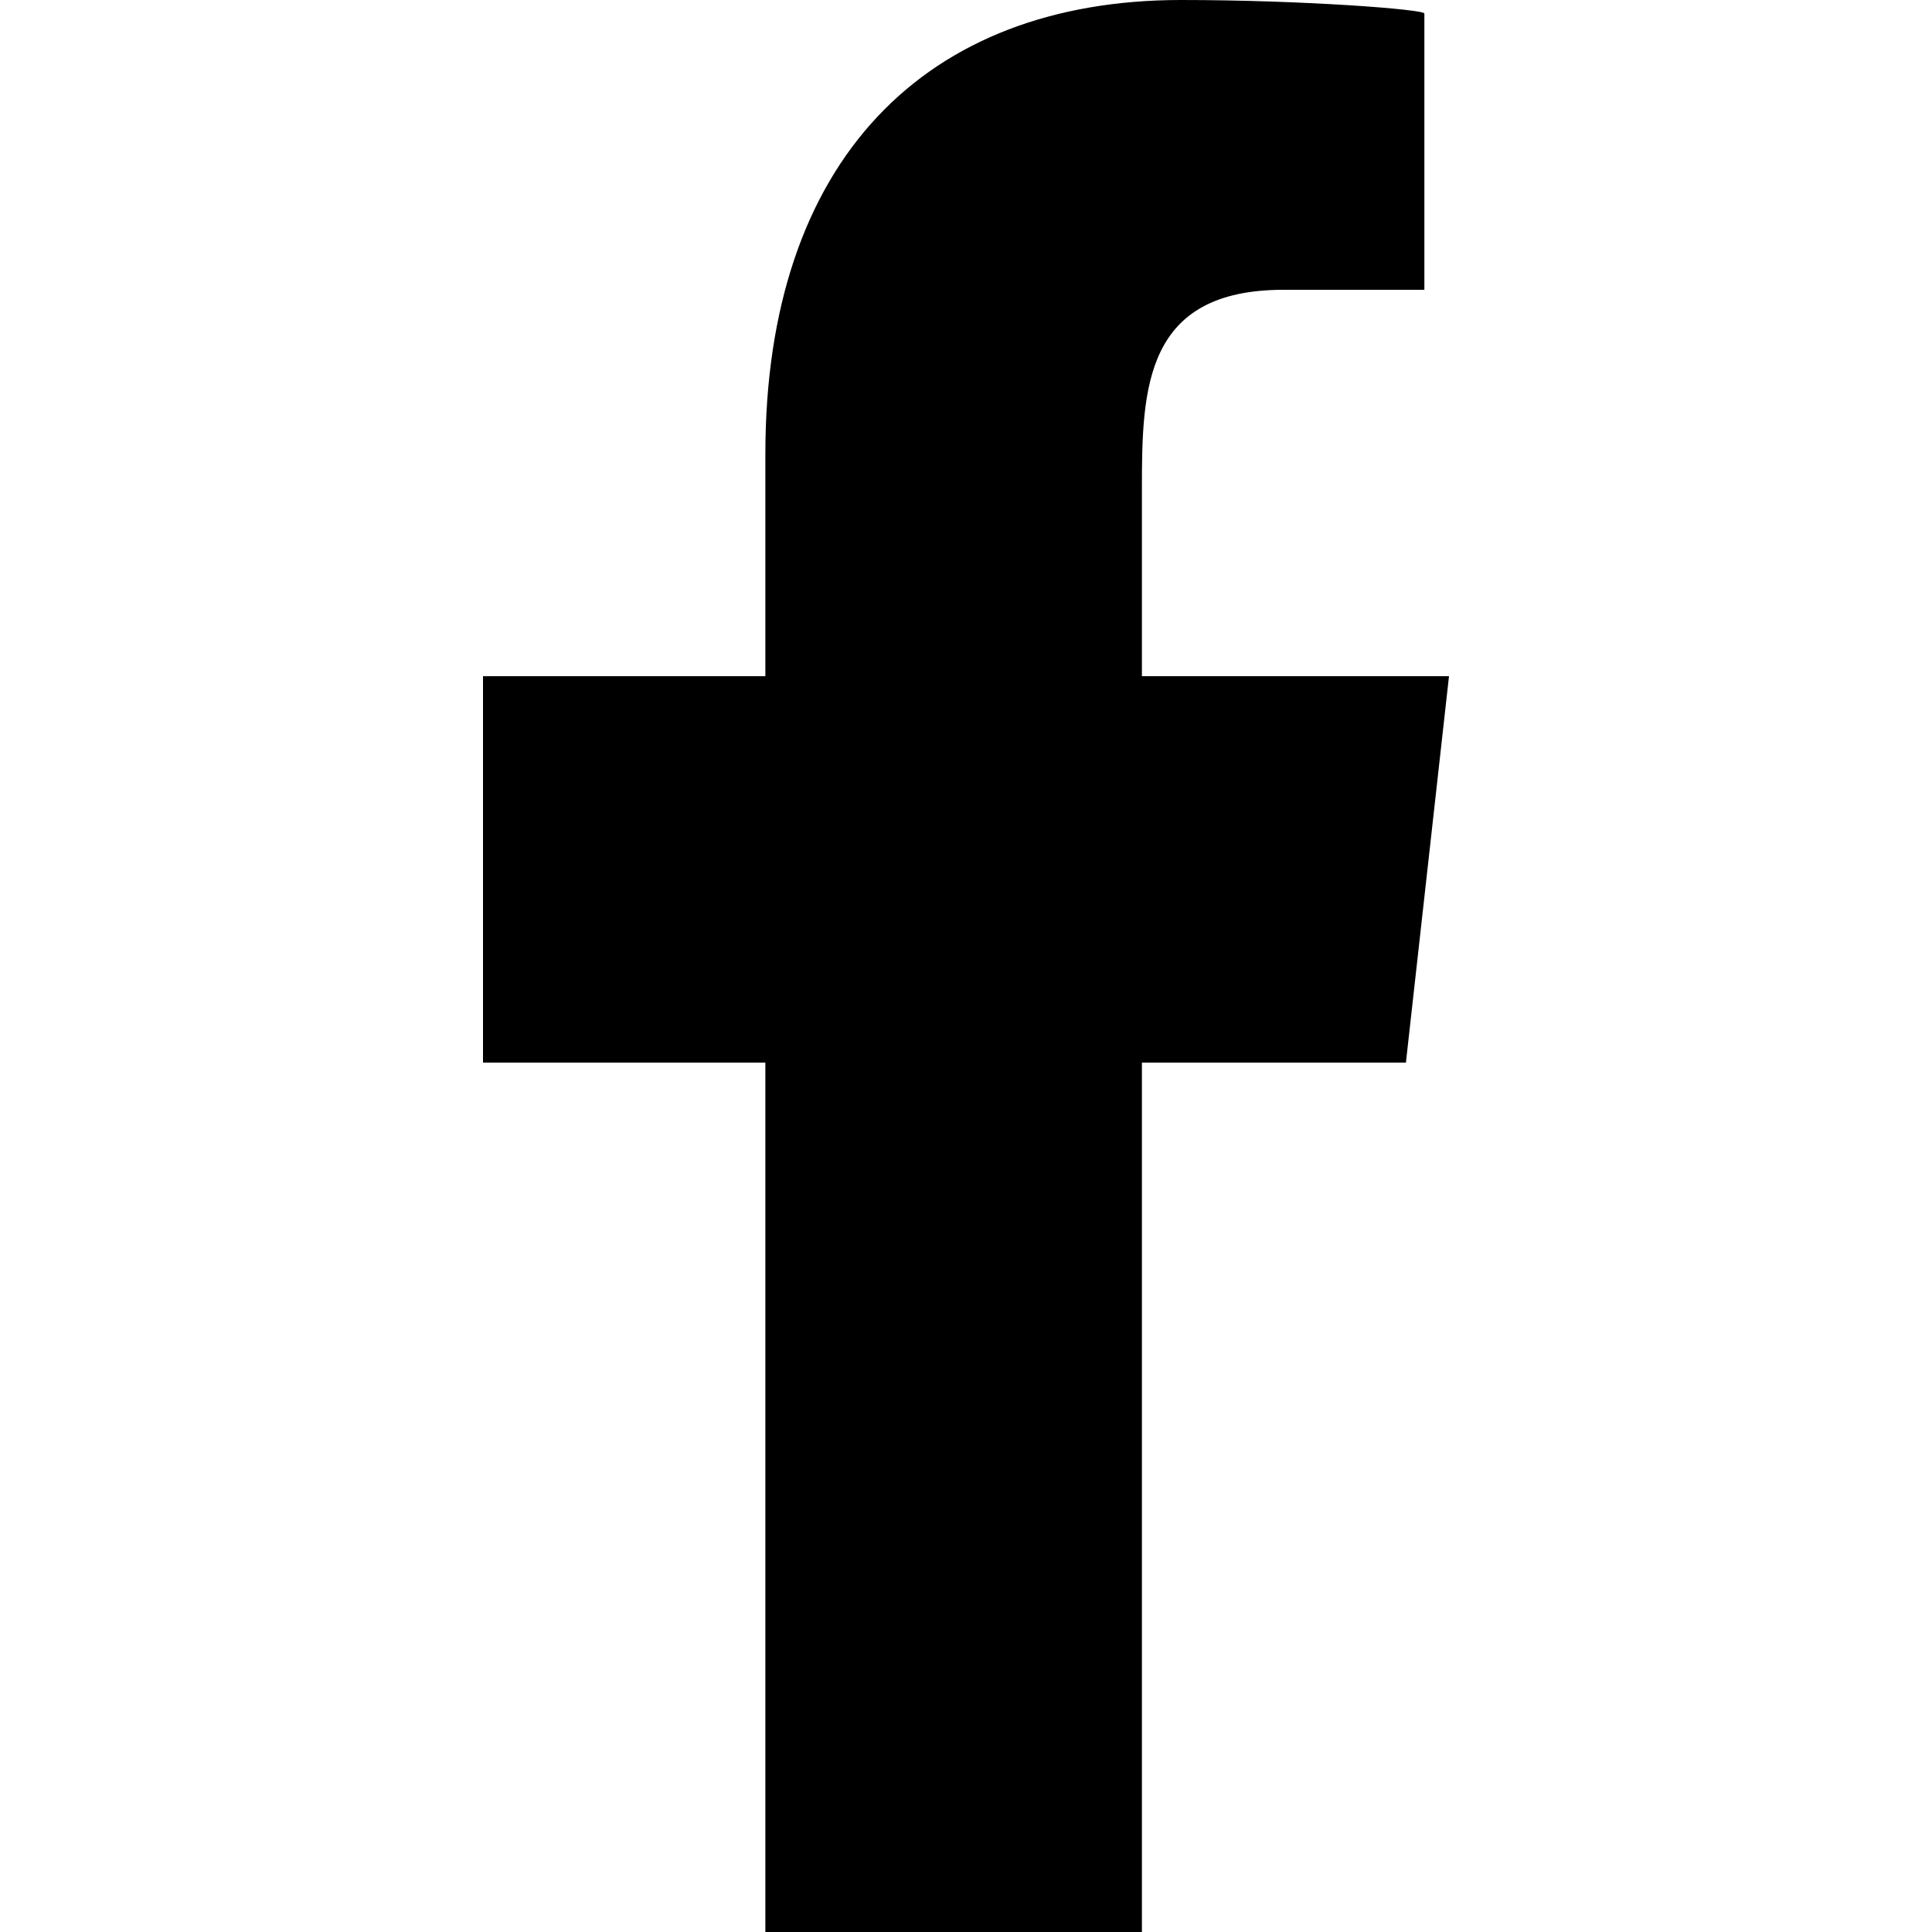
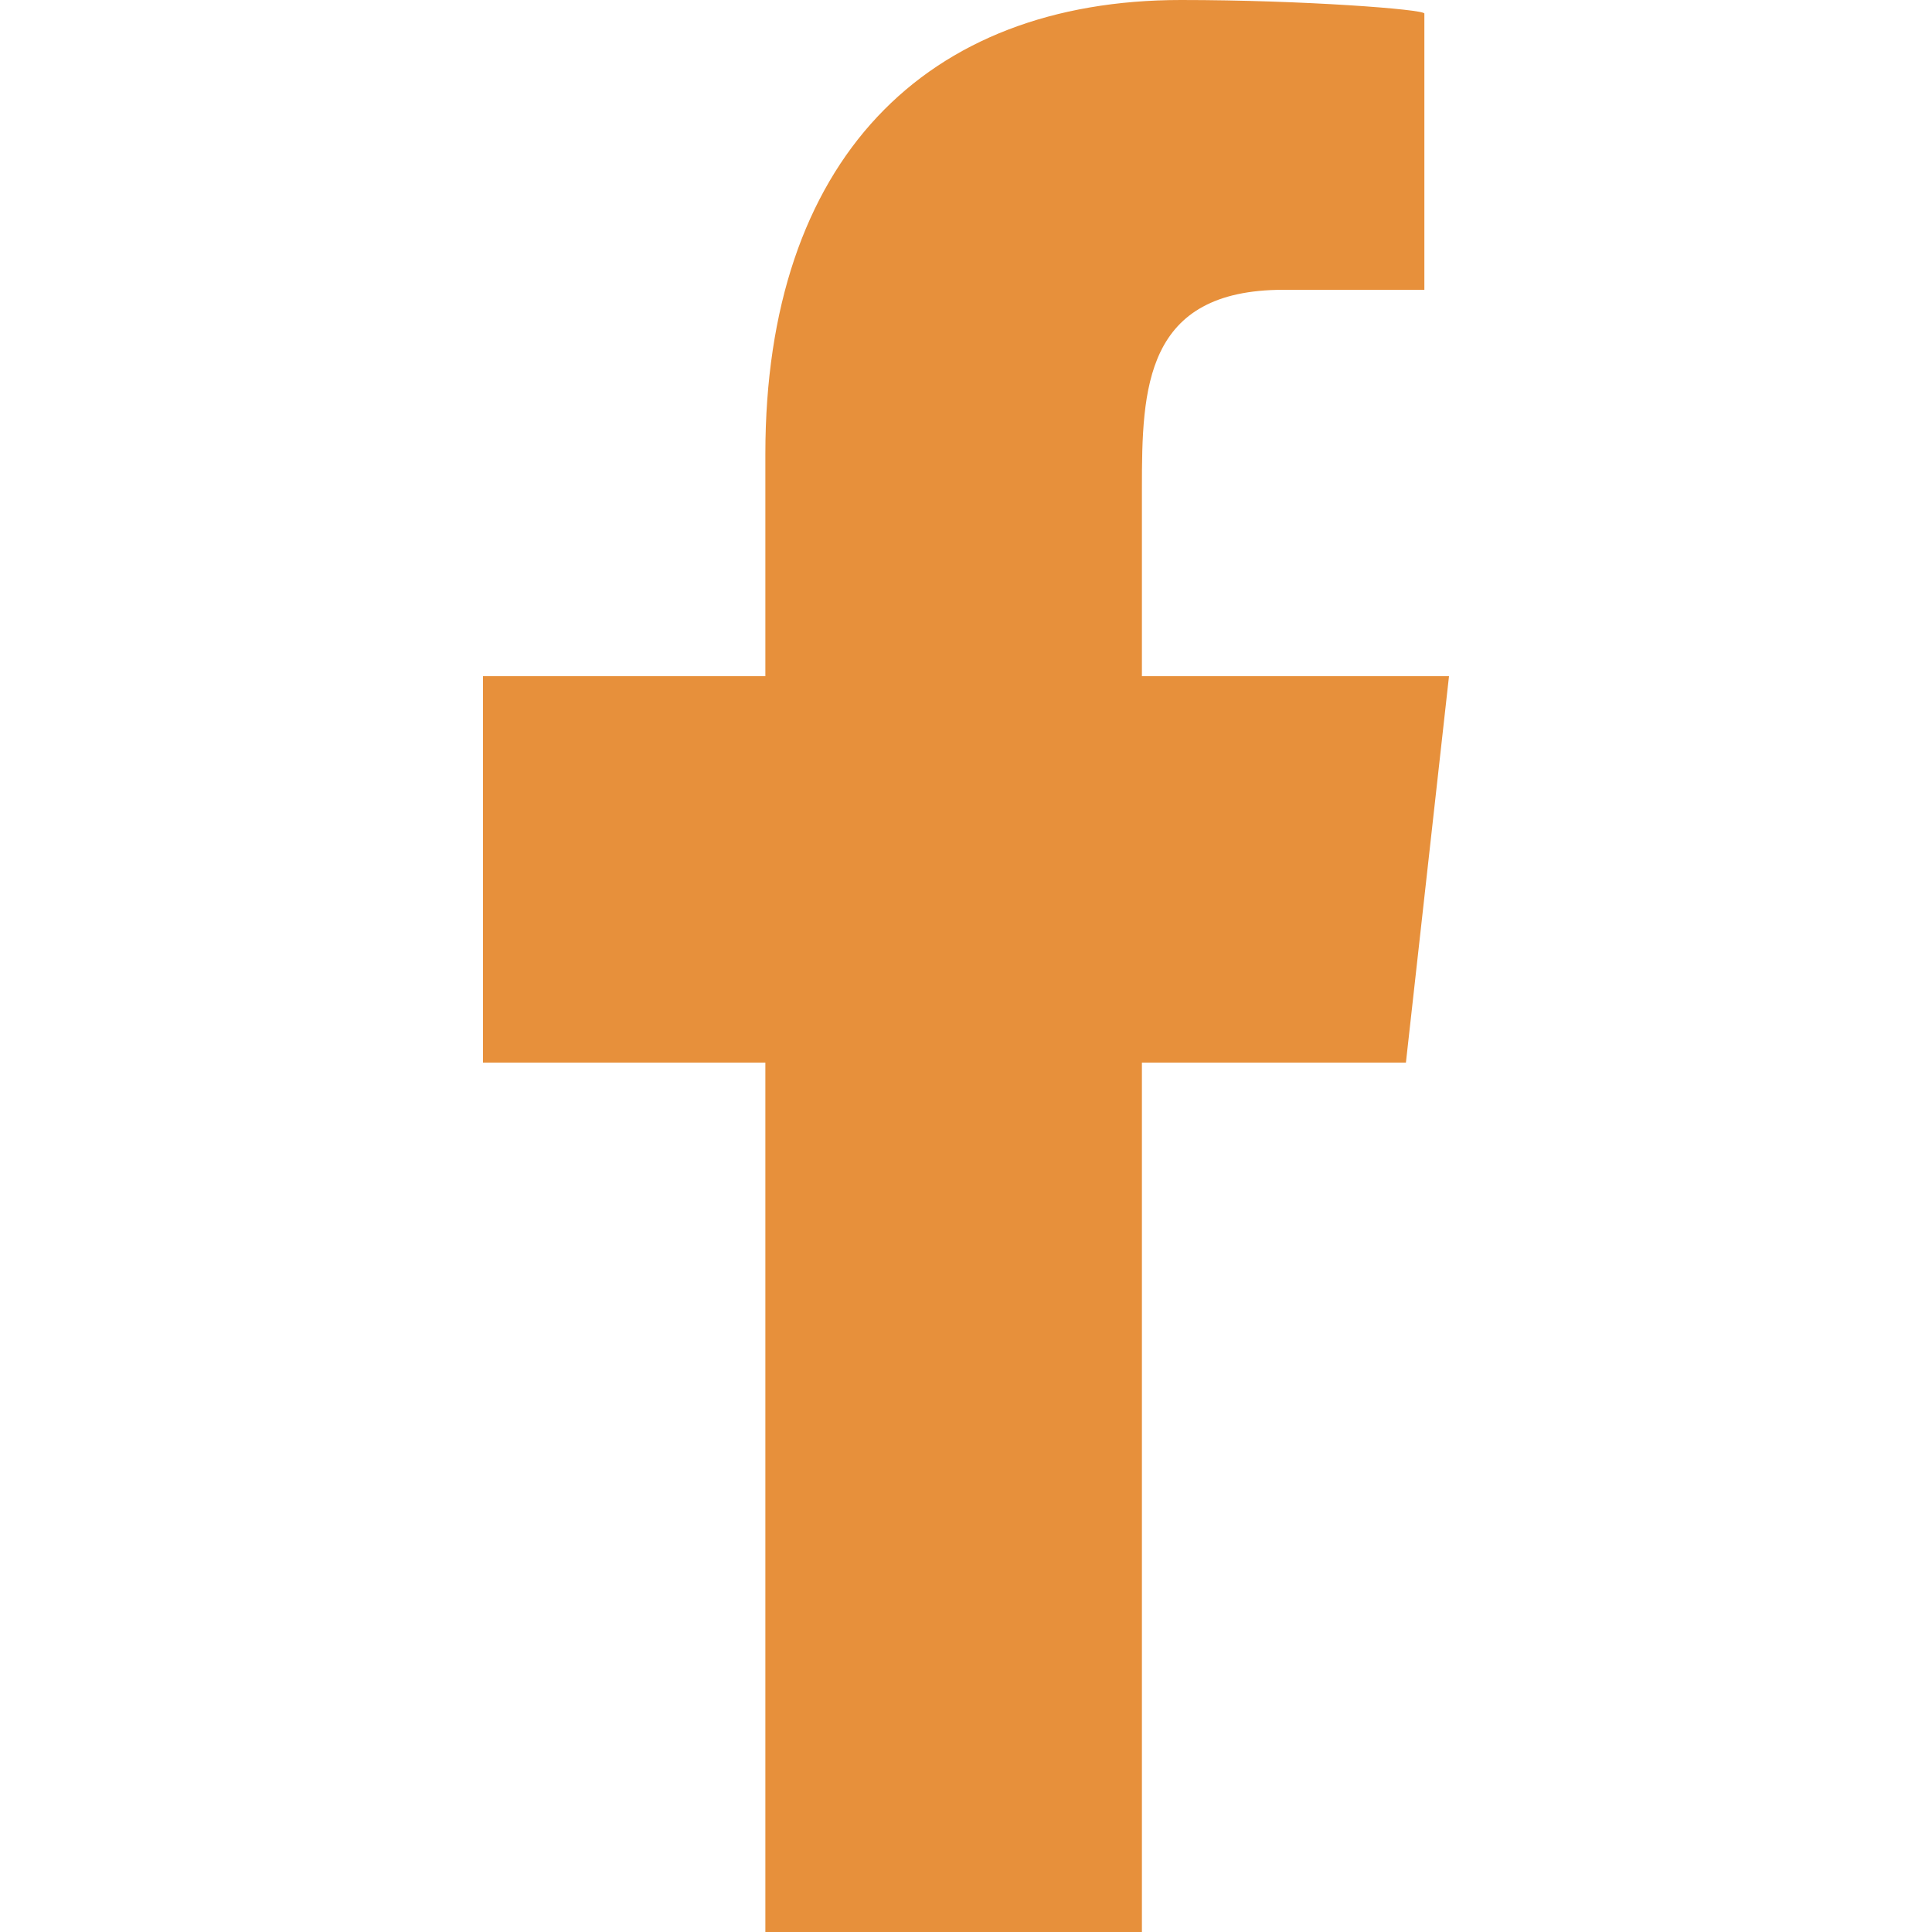
- <svg xmlns="http://www.w3.org/2000/svg" width="20px" height="20px" viewBox="-5 0 20 20" version="1.1">
+ <svg xmlns="http://www.w3.org/2000/svg" width="18px" height="18px" viewBox="-5 0 20 20" version="1.1">
  <defs>
- 
- </defs>
+     </defs>
  <g id="Page-1" stroke="none" stroke-width="1" fill="none" fill-rule="evenodd">
-     <g id="Dribbble-Light-Preview" transform="translate(-385, -7399)" fill="#000000">
+     <g id="Dribbble-Light-Preview" transform="translate(-385, -7399)" fill="#e7903b">
      <g id="icons" transform="translate(56, 160)">
-         <path d="M335.821,7259 L335.821,7250 L338.554,7250 L339,7246 L335.821,7246 L335.821,7244.052 C335.821,7243.022 335.848,7242 337.287,7242 L338.745,7242 L338.745,7239.14 C338.745,7239.097 337.492,7239 336.226,7239 C333.58,7239 331.923,7240.657 331.923,7243.7 L331.923,7246 L329,7246 L329,7250 L331.923,7250 L331.923,7259 L335.821,7259 Z" id="facebook-[#176]">
- 
- </path>
+         <path d="M335.821,7259 L335.821,7250 L338.554,7250 L339,7246 L335.821,7246 L335.821,7244.052 C335.821,7243.022 335.848,7242 337.287,7242 L338.745,7242 L338.745,7239.14 C338.745,7239.097 337.492,7239 336.226,7239 C333.58,7239 331.923,7240.657 331.923,7243.7 L331.923,7246 L329,7246 L329,7250 L331.923,7250 L331.923,7259 L335.821,7259 Z" id="facebook-[#176]" />
      </g>
    </g>
  </g>
</svg>
